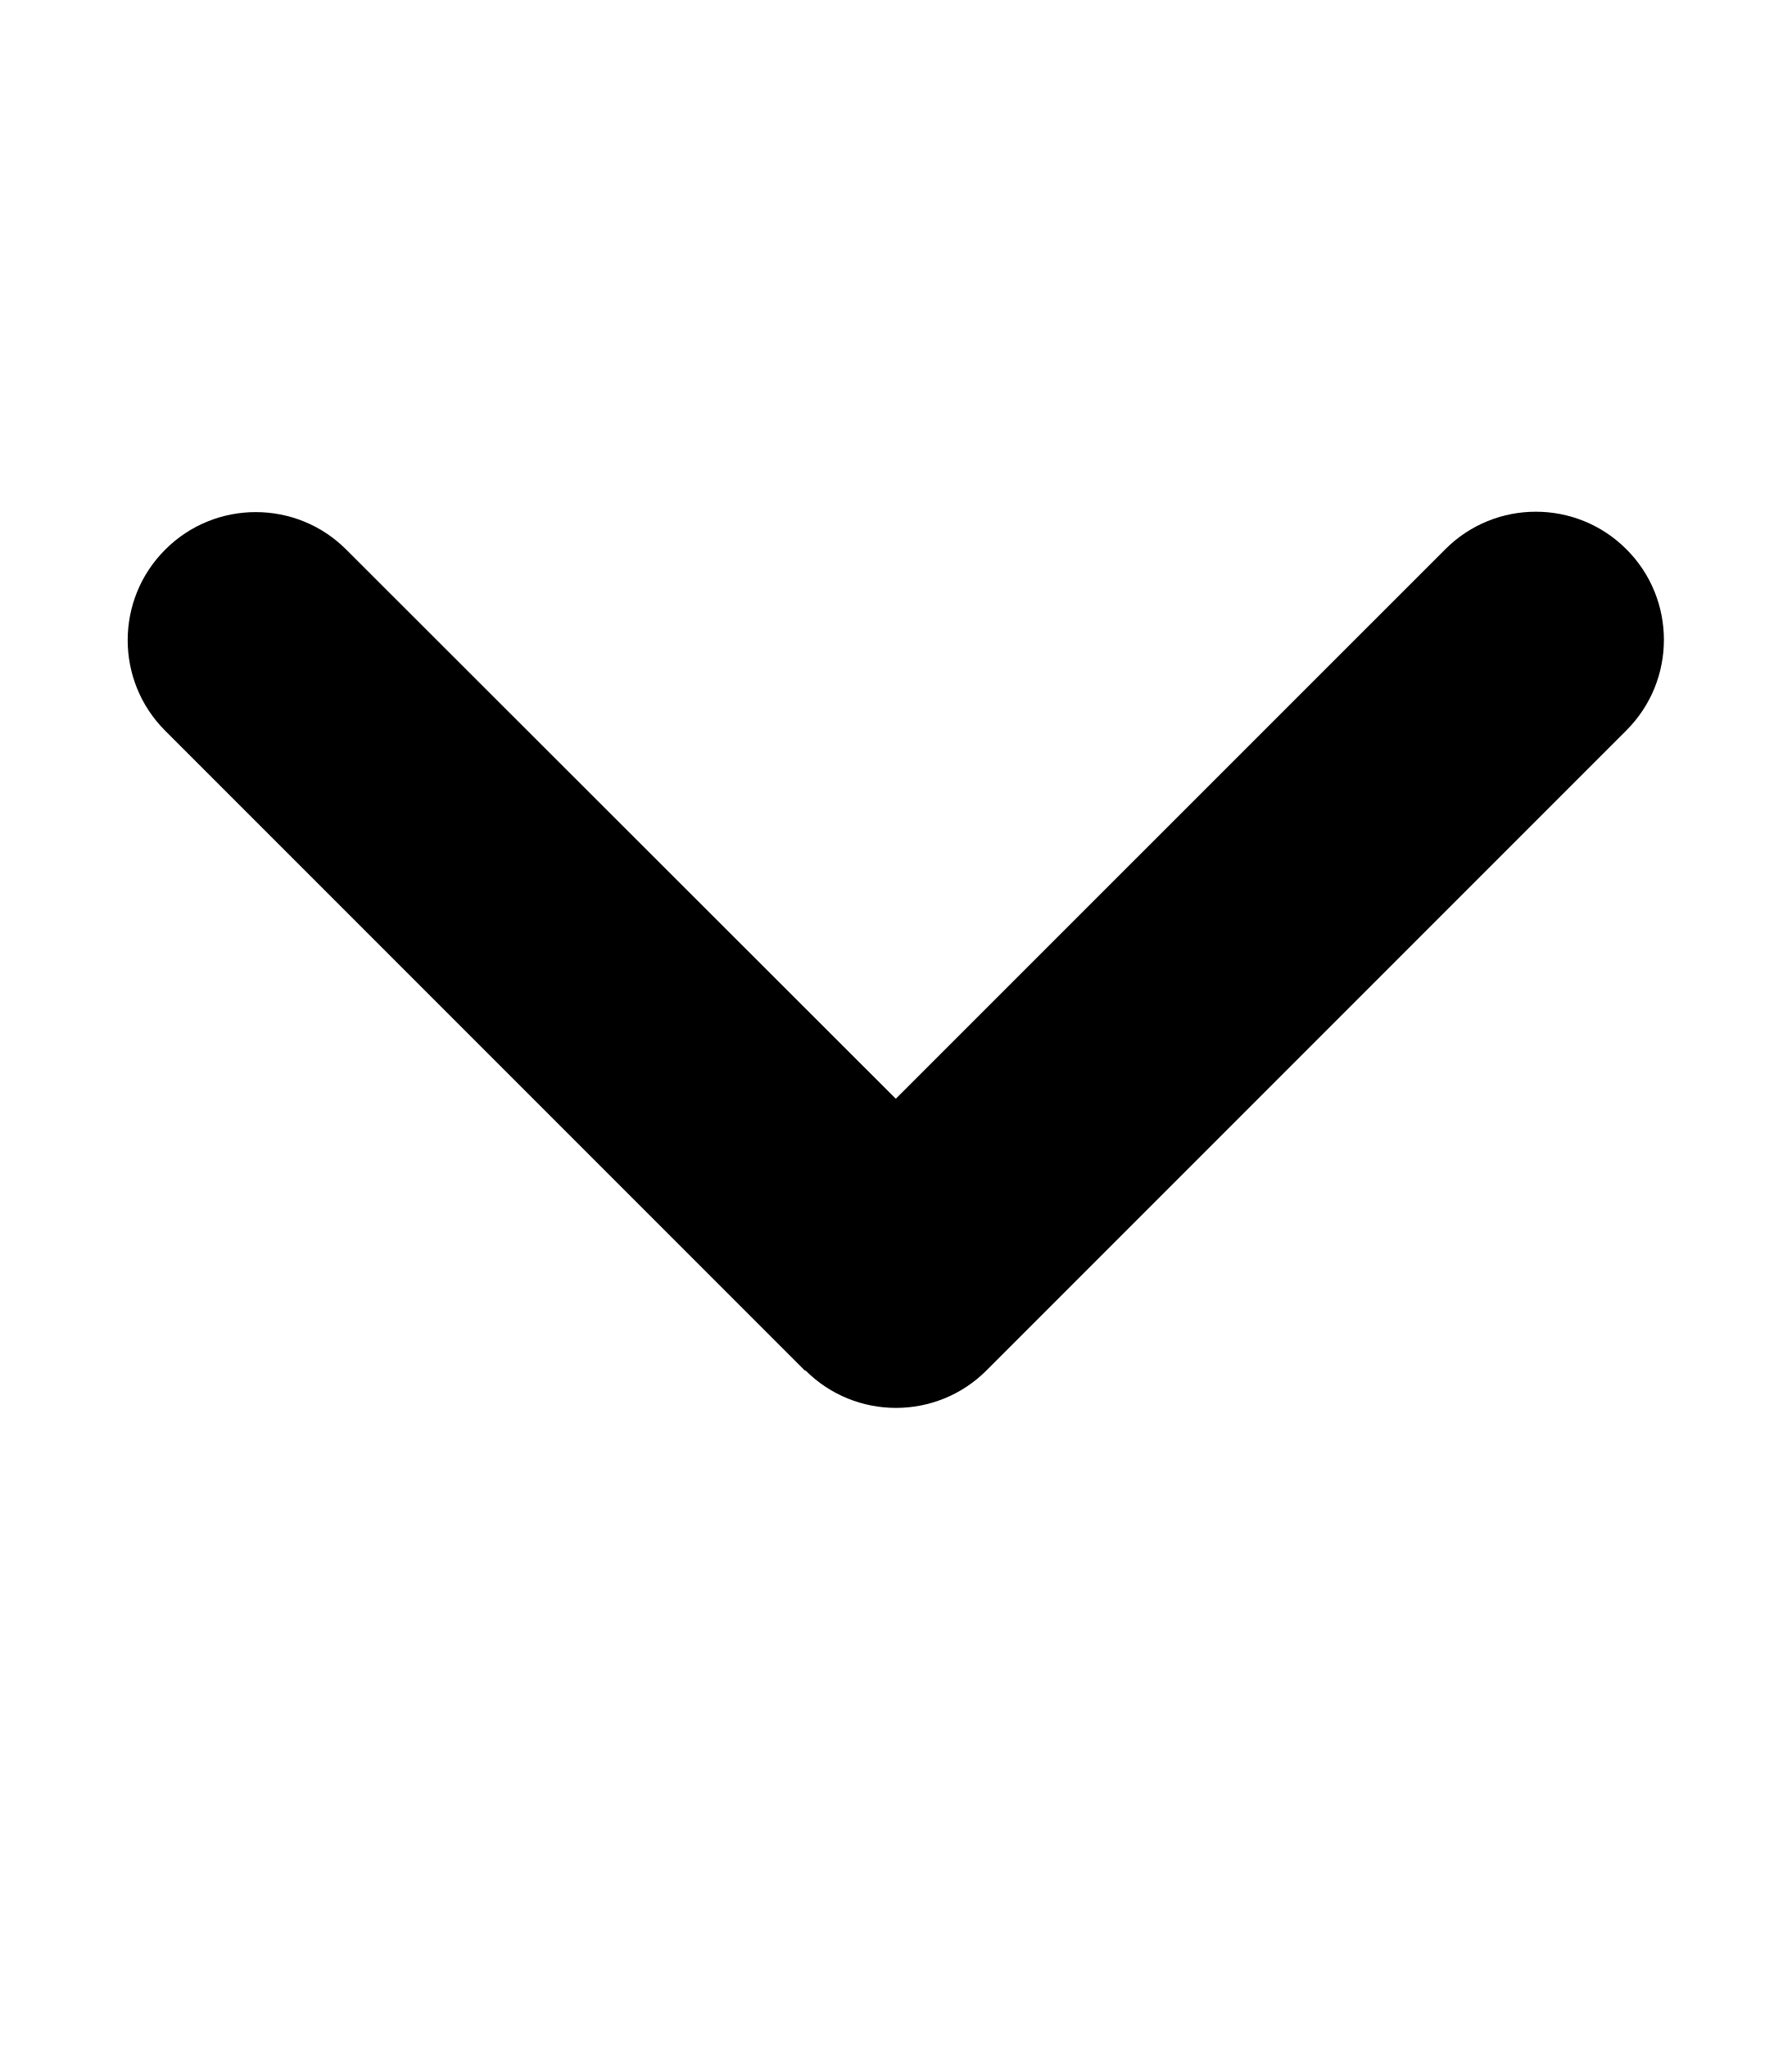
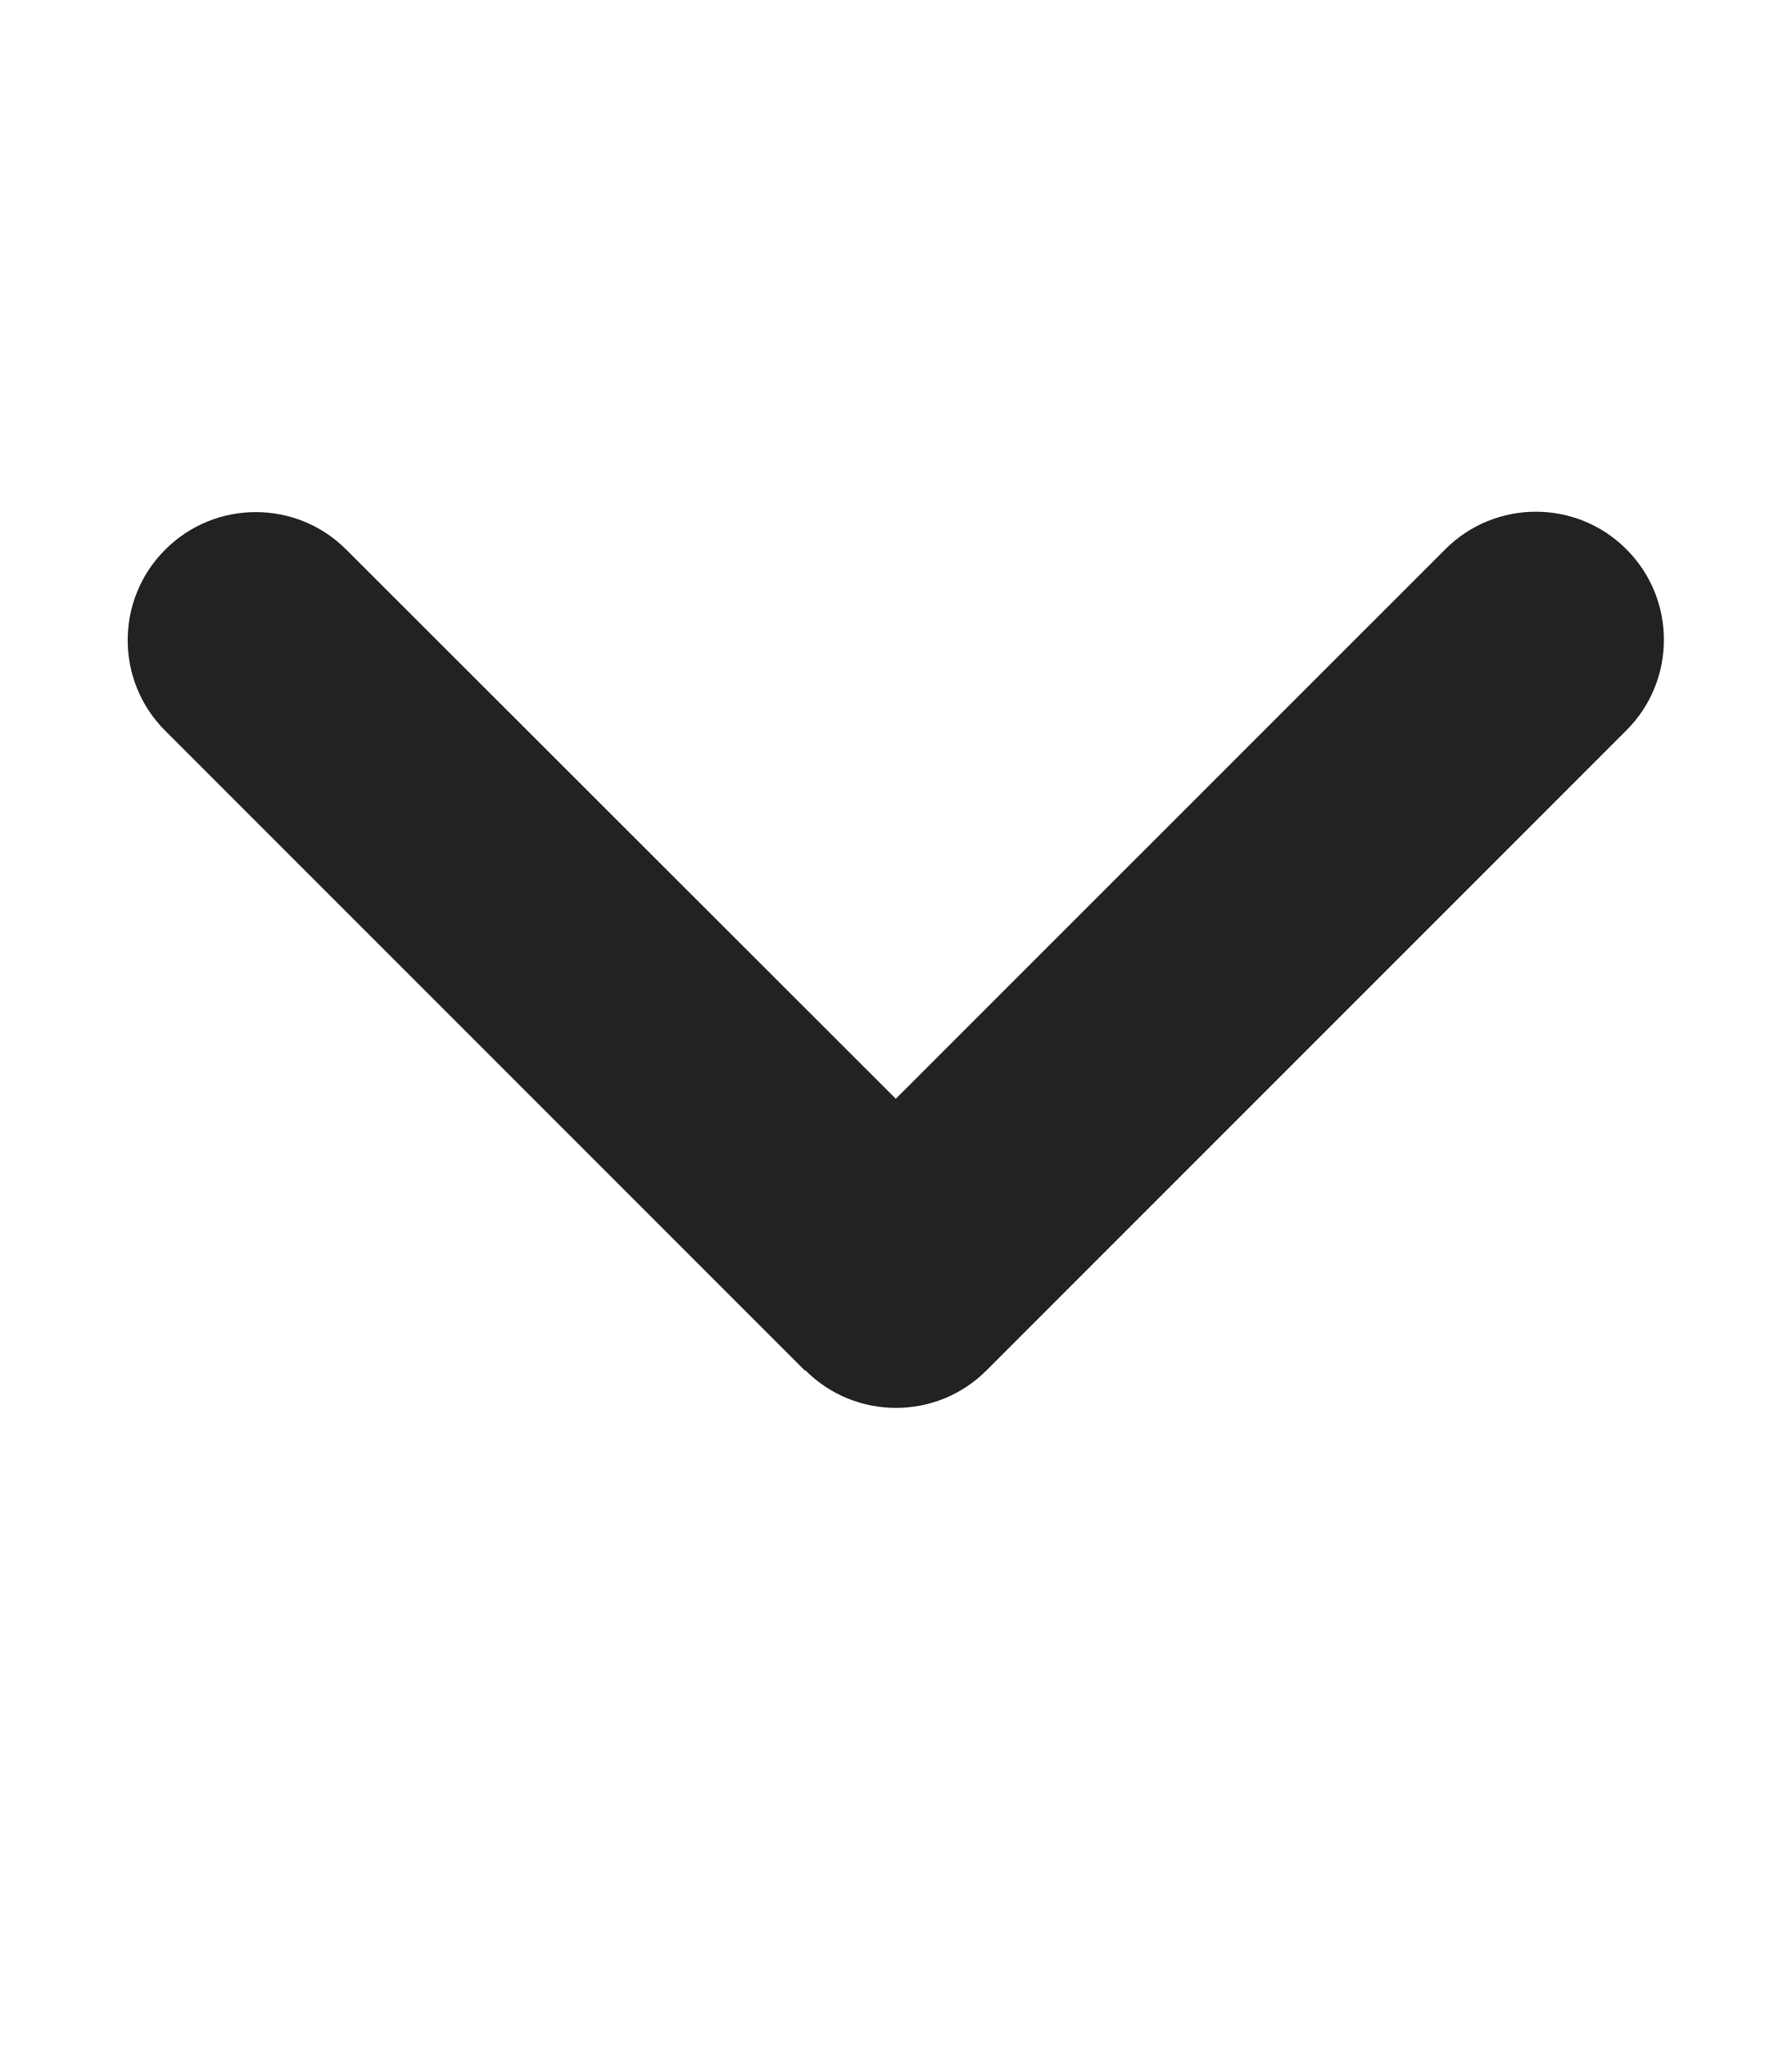
<svg xmlns="http://www.w3.org/2000/svg" width="14" height="16" viewBox="0 0 14 16" fill="none">
-   <path d="M6.294 10.706C6.684 11.097 7.319 11.097 7.709 10.706L12.709 5.706C13.1 5.316 13.1 4.681 12.709 4.291C12.319 3.9 11.684 3.9 11.294 4.291L7 8.584L2.706 4.294C2.316 3.903 1.681 3.903 1.291 4.294C0.9 4.684 0.9 5.319 1.291 5.709L6.291 10.709L6.294 10.706Z" fill="black" />
+   <path d="M6.294 10.706C6.684 11.097 7.319 11.097 7.709 10.706L12.709 5.706C13.1 5.316 13.1 4.681 12.709 4.291C12.319 3.9 11.684 3.9 11.294 4.291L7 8.584L2.706 4.294C2.316 3.903 1.681 3.903 1.291 4.294C0.9 4.684 0.9 5.319 1.291 5.709L6.291 10.709L6.294 10.706Z" fill="#222222" />
</svg>
